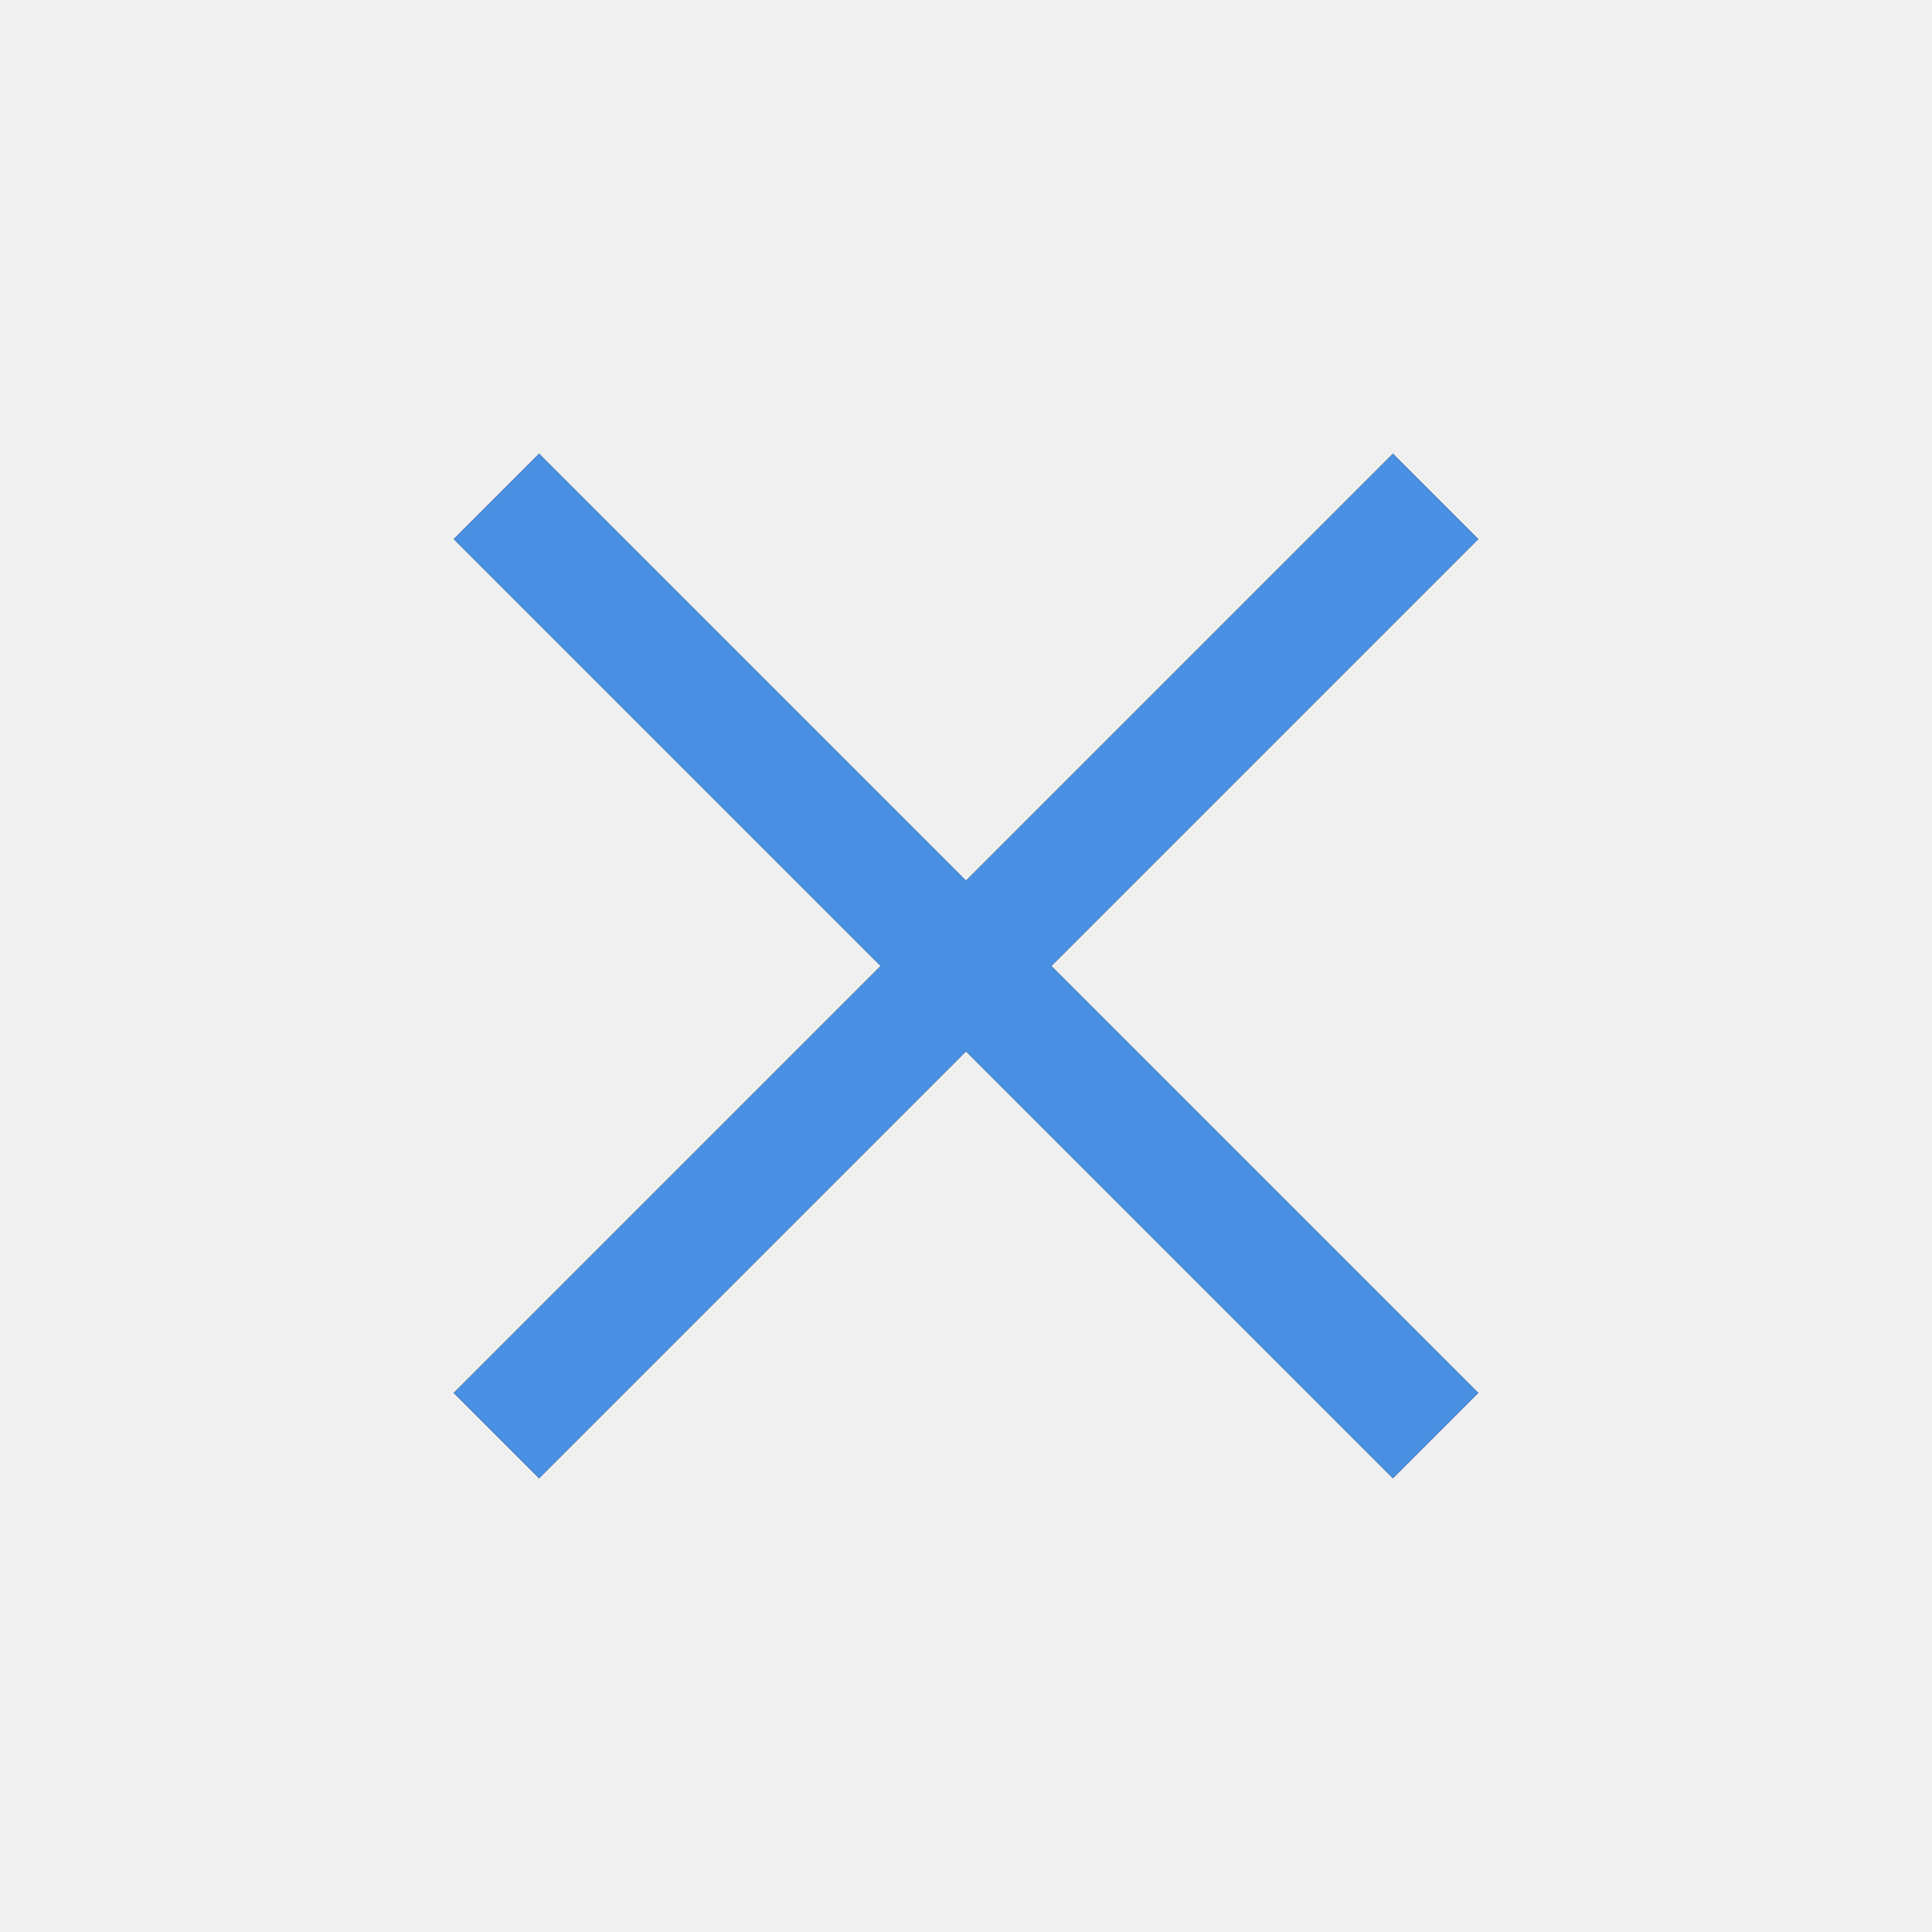
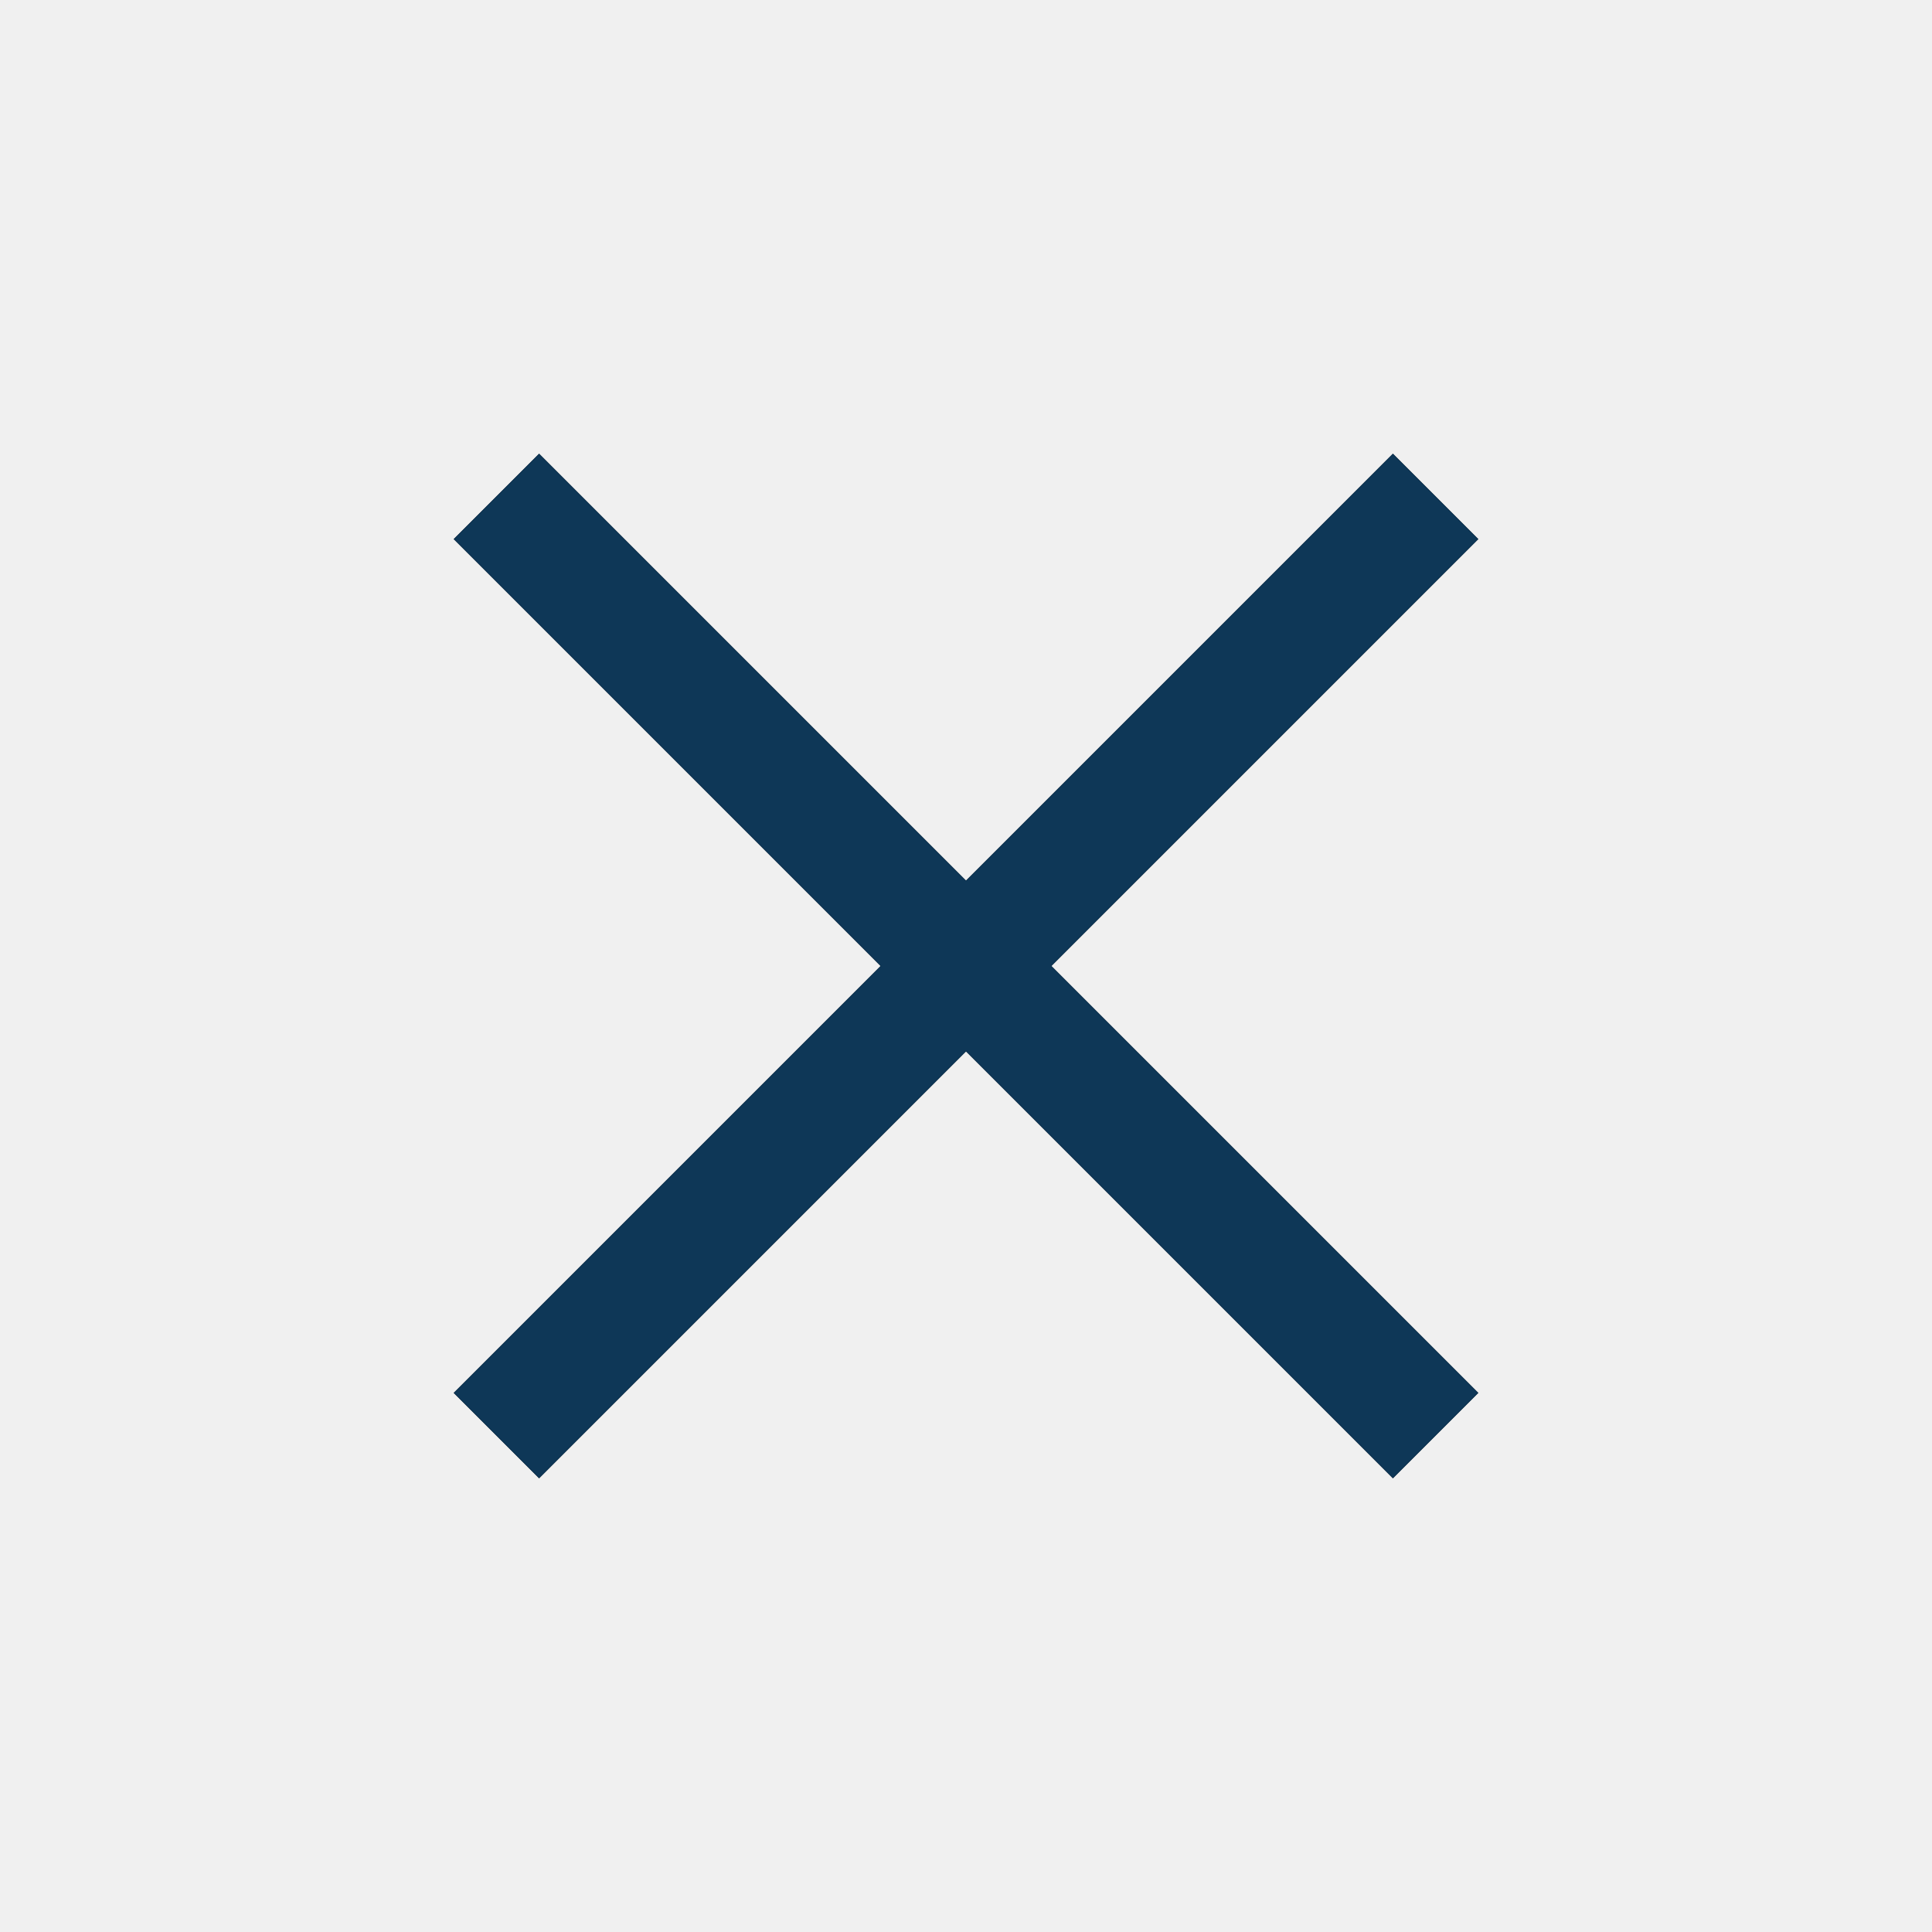
<svg xmlns="http://www.w3.org/2000/svg" xmlns:xlink="http://www.w3.org/1999/xlink" width="32px" height="32px" viewBox="0 0 32 32" version="1.1">
  <defs>
    <path d="M14.586,16 L7.515,23.071 L8.929,24.485 L16,17.414 L23.071,24.485 L24.485,23.071 L17.414,16 L24.485,8.929 L23.071,7.515 L16,14.586 L8.929,7.515 L7.515,8.929 L14.586,16 Z" id="path-1" />
  </defs>
  <g id="Symbols" stroke="none" stroke-width="1" fill="none" fill-rule="evenodd">
    <g id="icon/solid/close">
      <mask id="mask-2" fill="white">
        <use xlink:href="#path-1" />
      </mask>
      <use id="close" fill="#000000" xlink:href="#path-1" />
-       <g id="color/solid/primary" mask="url(#mask-2)" fill="#4A90E2">
+       <g id="color/solid/primary" mask="url(#mask-2)" fill="#0E3757">
        <g transform="translate(-22, -25)" id="color">
          <rect x="0" y="0" width="80" height="80" />
        </g>
      </g>
    </g>
  </g>
</svg>
